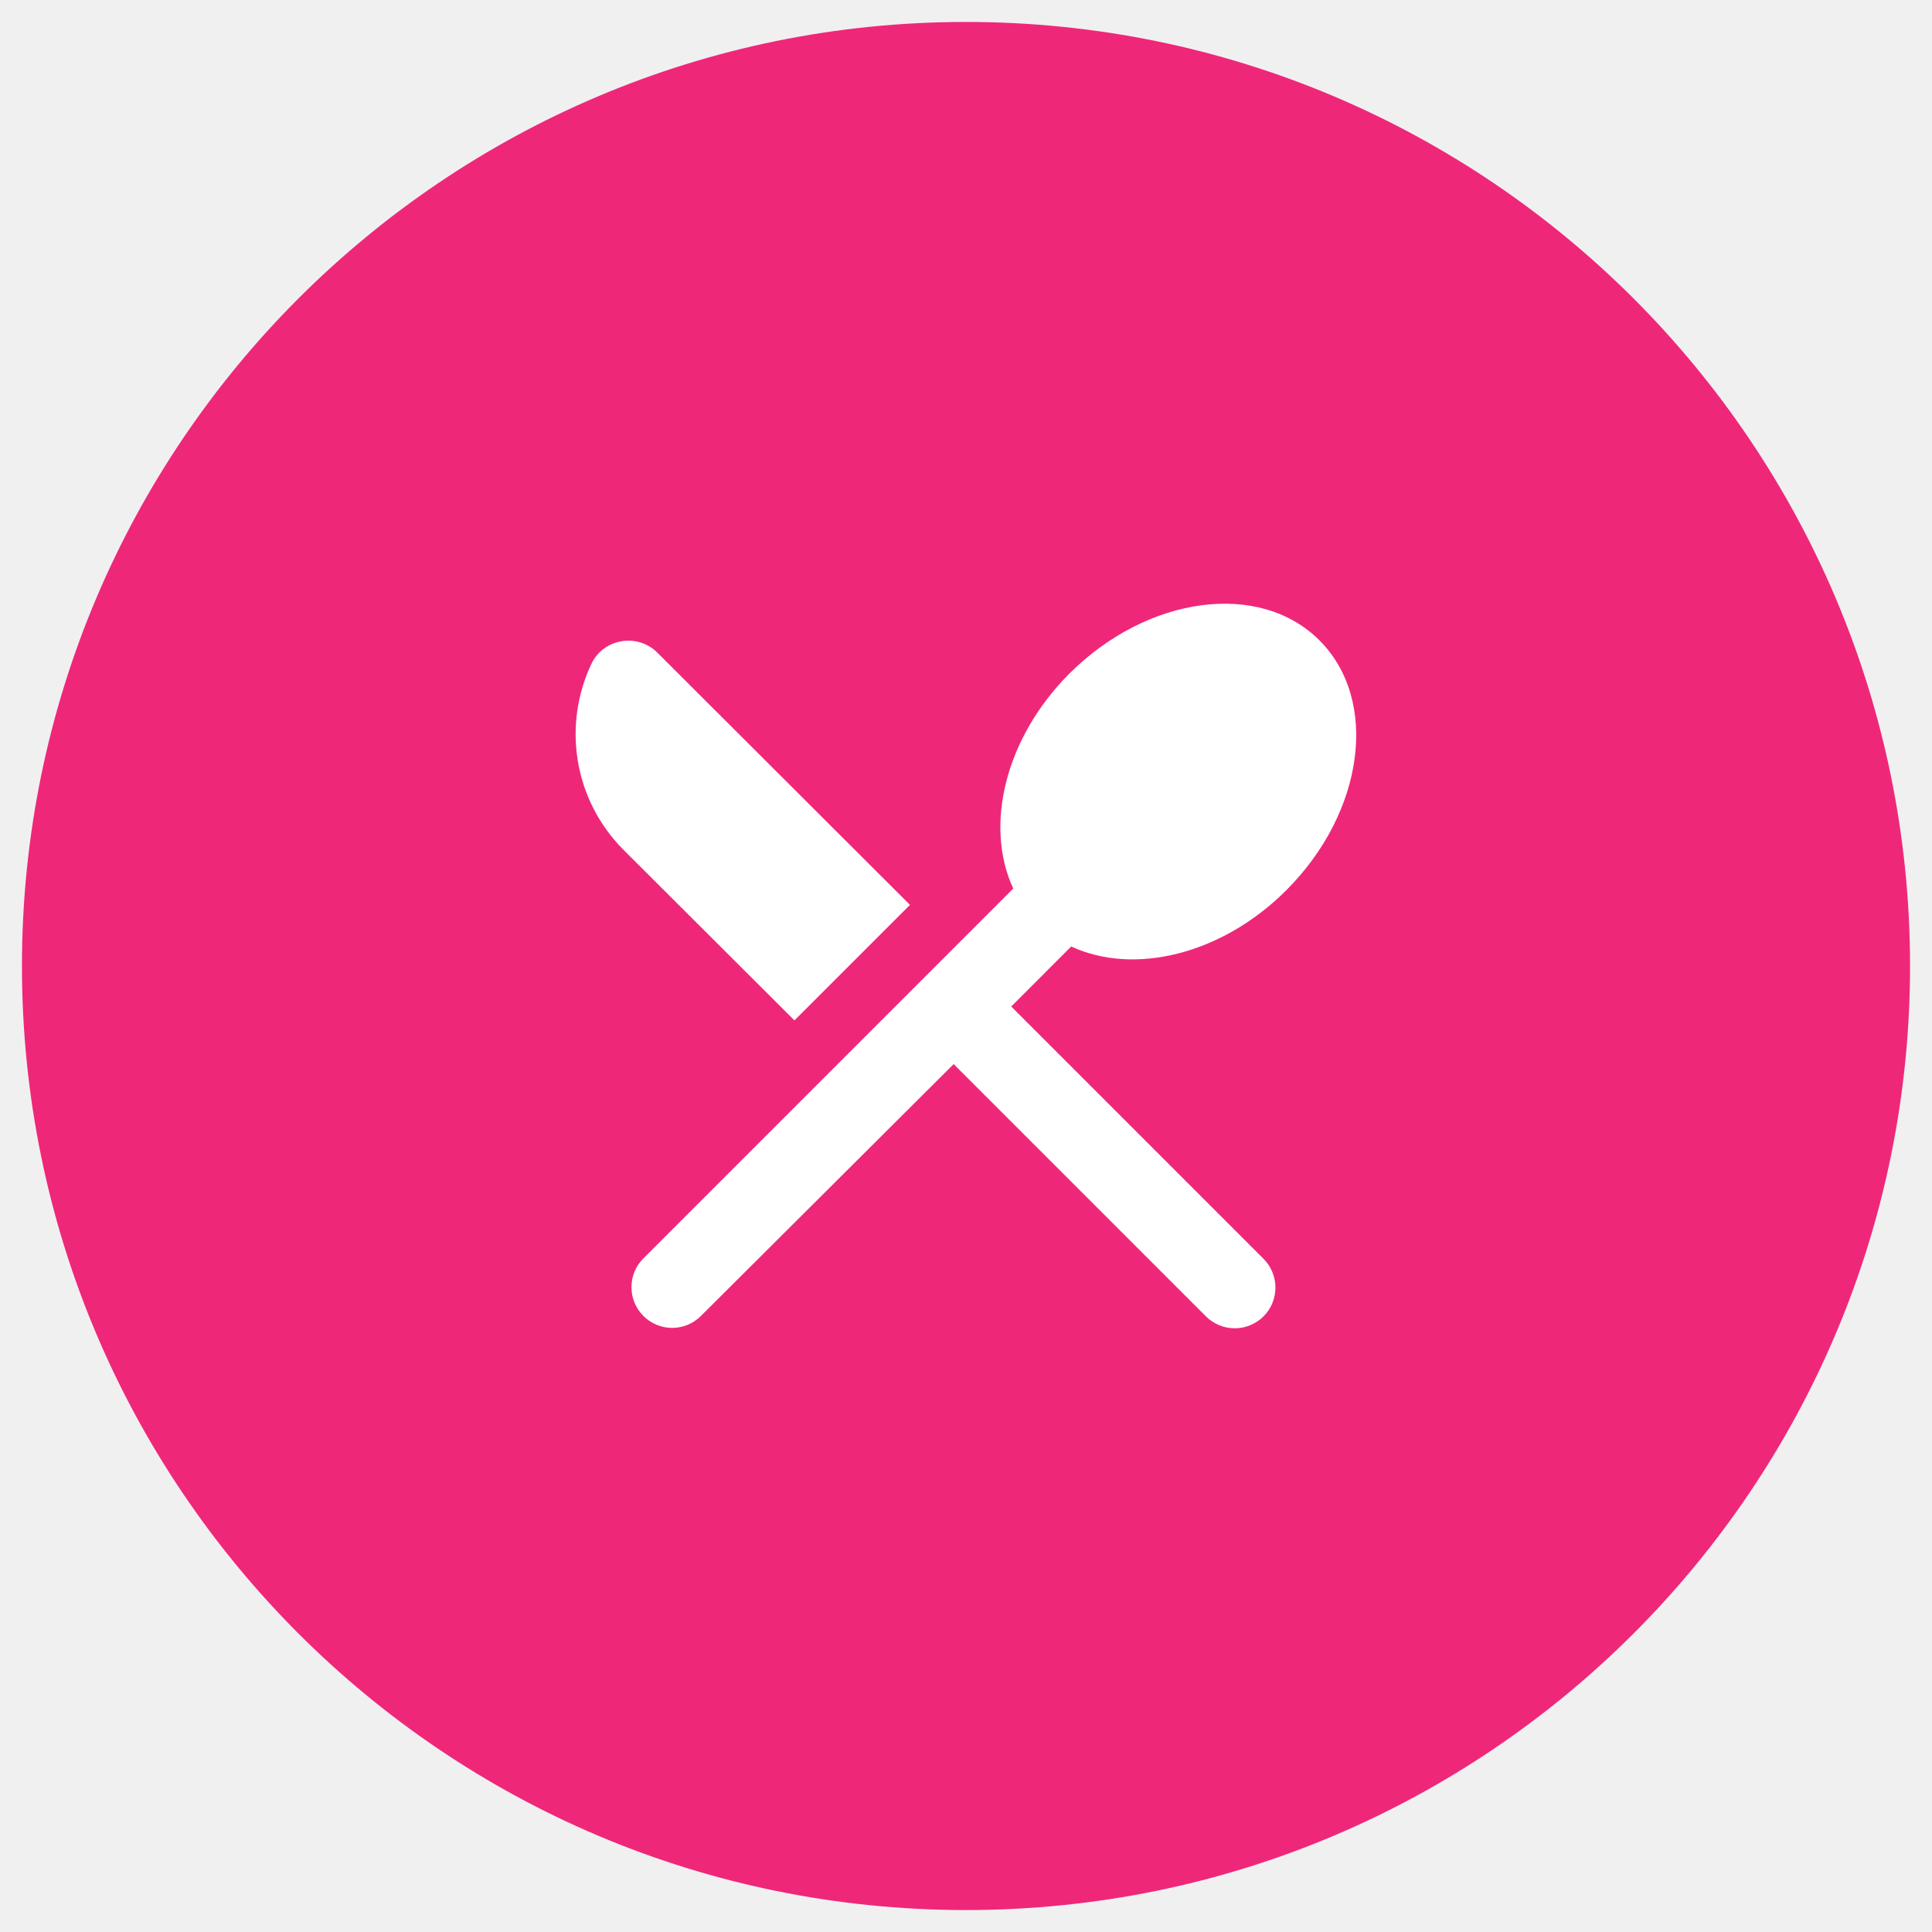
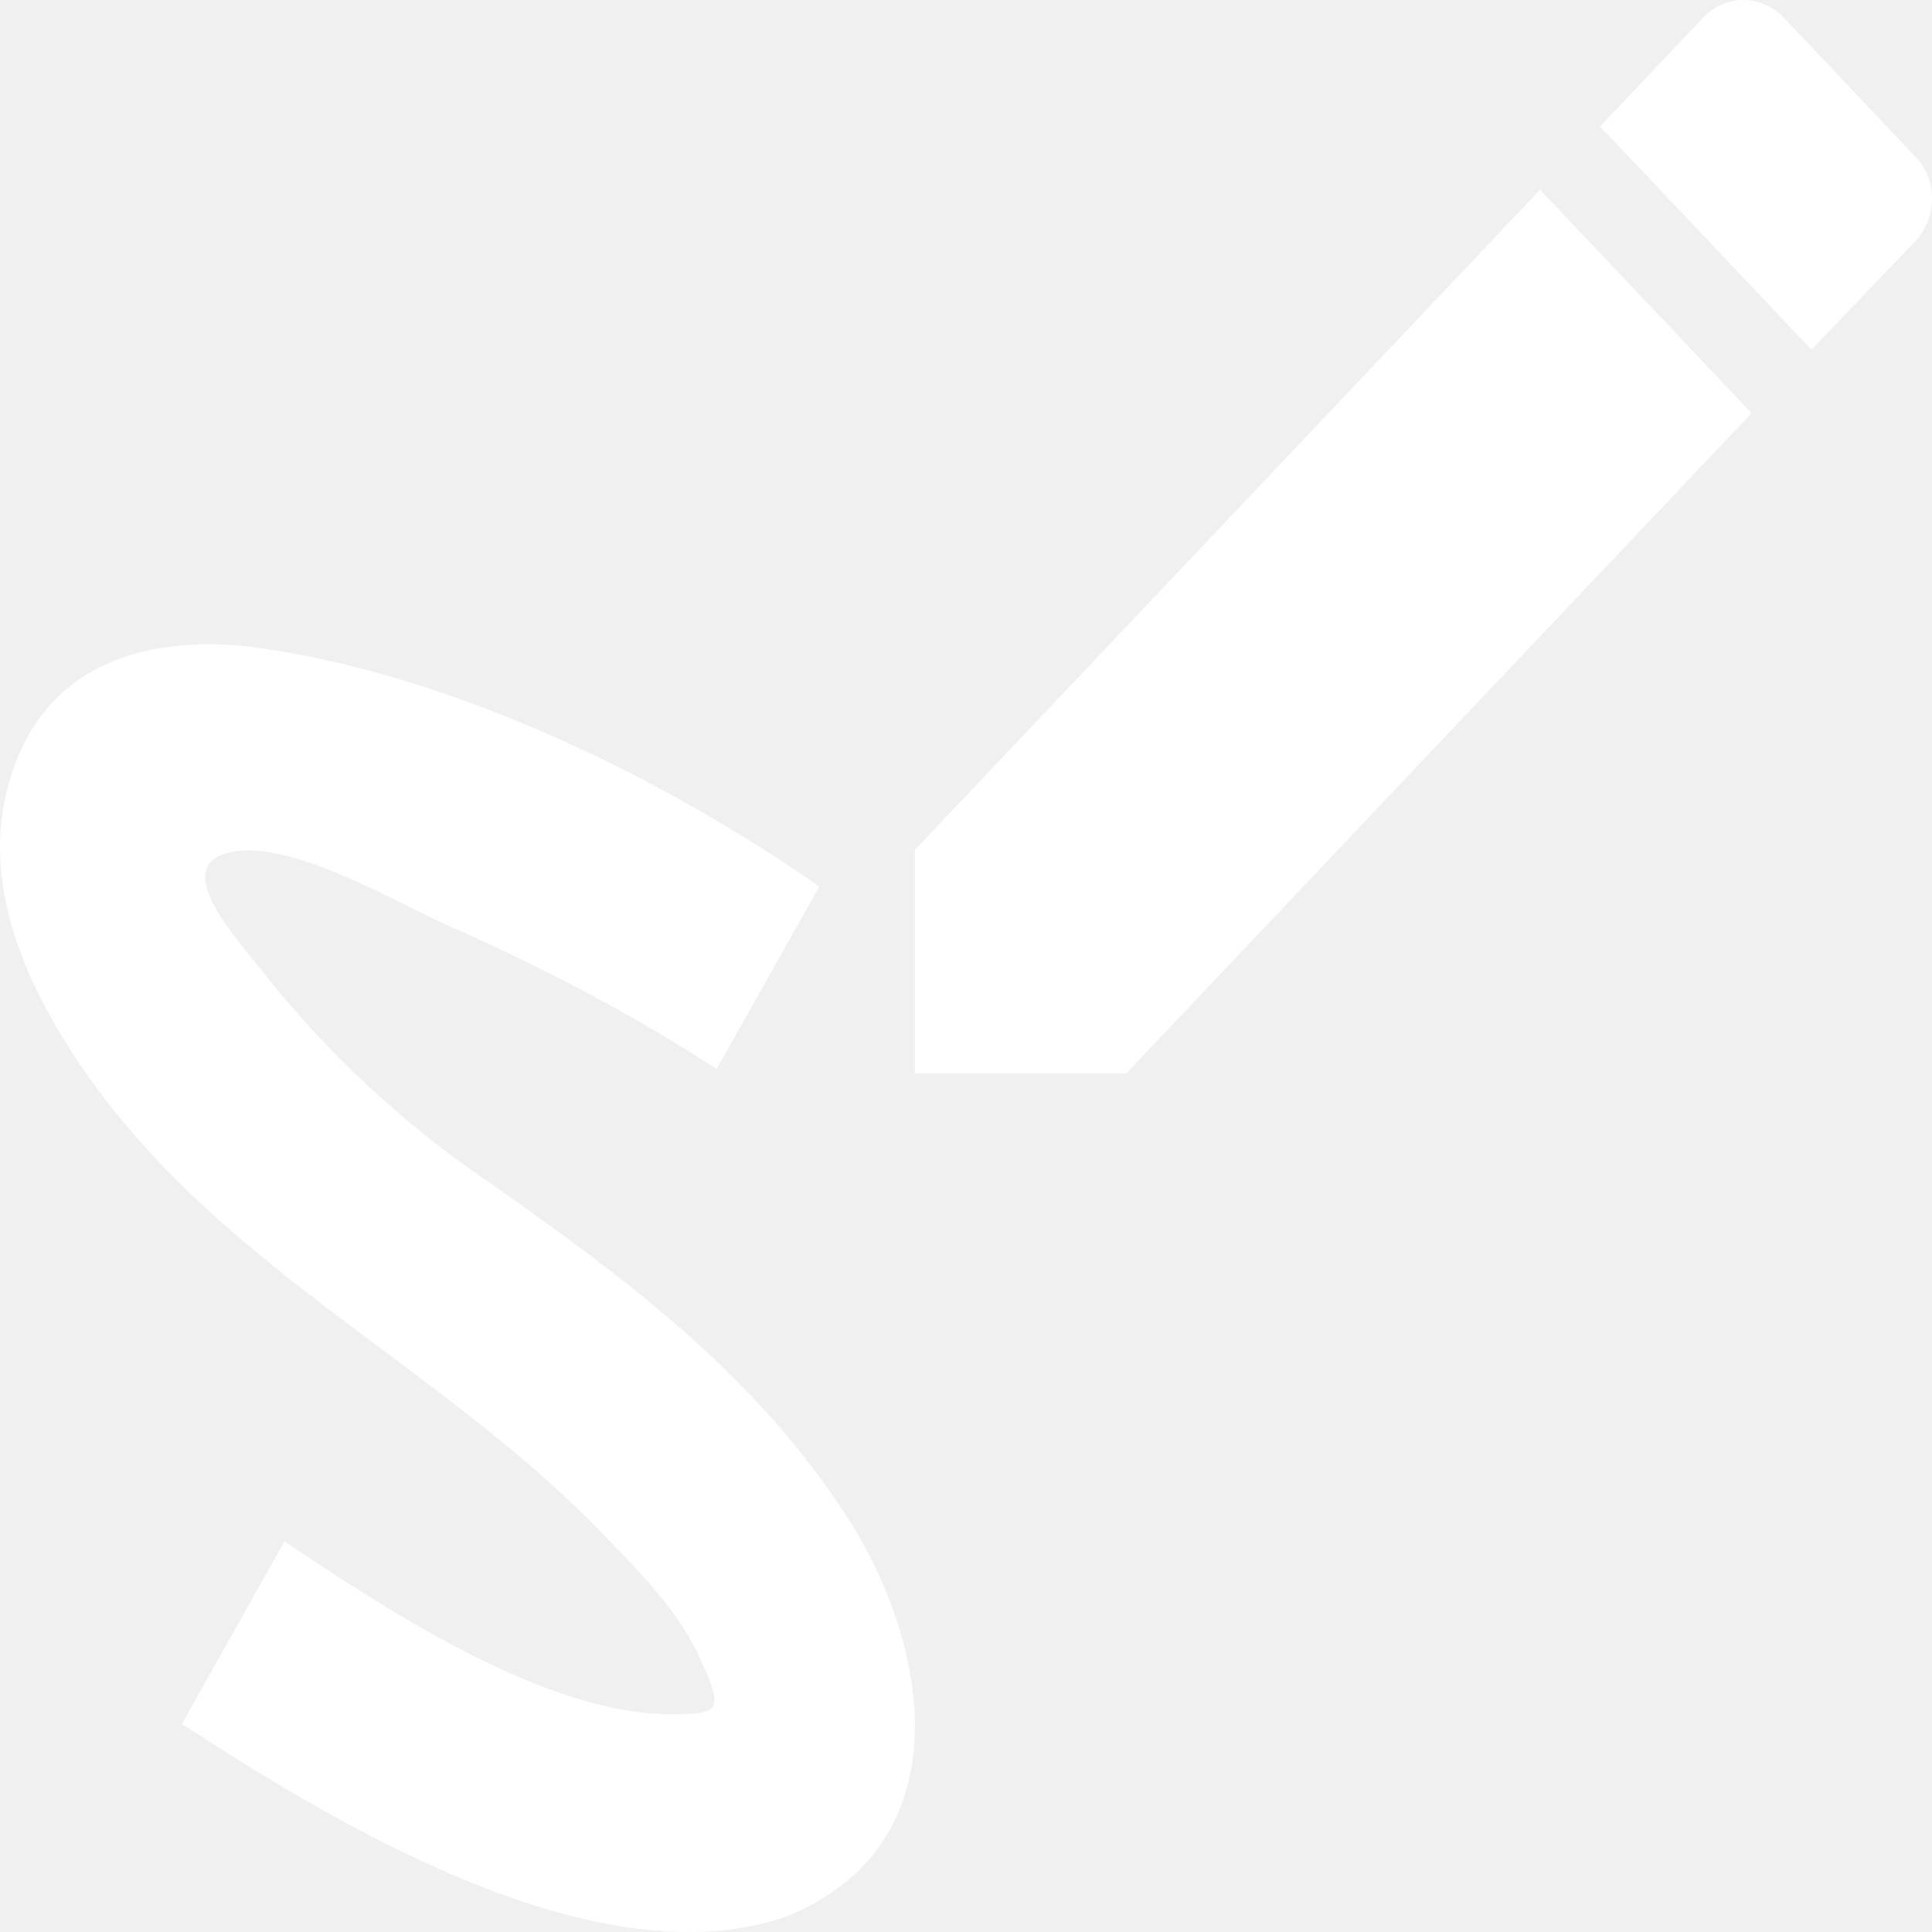
- <svg xmlns="http://www.w3.org/2000/svg" width="44" height="44" viewBox="0 0 44 44" fill="none">
-   <rect x="0.5" y="0.5" width="43" height="43" rx="21.5" fill="#EF2779" />
-   <path d="M18.093 23.239L20.724 20.608L14.969 14.862C14.522 14.415 13.751 14.536 13.472 15.113C12.812 16.498 13.053 18.199 14.197 19.352L18.093 23.239ZM24.396 21.556C25.819 22.216 27.818 21.751 29.296 20.273C31.072 18.497 31.416 15.949 30.049 14.583C28.692 13.225 26.144 13.56 24.359 15.336C22.881 16.814 22.416 18.813 23.076 20.236L14.653 28.659C14.479 28.833 14.381 29.069 14.381 29.315C14.381 29.561 14.479 29.796 14.653 29.97C14.826 30.144 15.062 30.242 15.308 30.242C15.554 30.242 15.79 30.144 15.963 29.97L21.719 24.234L27.465 29.98C27.551 30.066 27.653 30.134 27.765 30.18C27.878 30.227 27.998 30.251 28.12 30.251C28.242 30.251 28.362 30.227 28.475 30.18C28.587 30.134 28.689 30.066 28.776 29.98C28.862 29.893 28.93 29.791 28.977 29.679C29.023 29.566 29.047 29.446 29.047 29.324C29.047 29.202 29.023 29.082 28.977 28.969C28.93 28.857 28.862 28.755 28.776 28.669L23.03 22.923L24.396 21.556Z" fill="white" />
+ <svg xmlns="http://www.w3.org/2000/svg" width="16" height="16" viewBox="0 0 16 16" fill="none">
+   <path d="M6.524 15.868C8.023 15.246 7.694 13.53 6.937 12.445C6.187 11.334 5.152 10.569 4.108 9.831C3.363 9.335 2.698 8.717 2.138 8C1.902 7.706 1.422 7.164 1.91 7.057C2.407 6.951 3.266 7.466 3.704 7.662C4.47 8 5.227 8.391 5.935 8.853L6.785 7.342C5.472 6.426 3.788 5.617 2.222 5.377C1.329 5.235 0.386 5.43 0.083 6.453C-0.186 7.333 0.243 8.222 0.732 8.916C1.885 10.543 3.678 11.325 5.017 12.73C5.303 13.023 5.648 13.37 5.817 13.779C5.994 14.17 5.952 14.197 5.556 14.197C4.512 14.197 3.207 13.334 2.356 12.765L1.506 14.277C2.794 15.113 4.95 16.42 6.524 15.868ZM15.861 1.998C16.046 1.803 16.046 1.482 15.861 1.296L14.767 0.14C14.678 0.05 14.561 0 14.438 0C14.316 0 14.198 0.05 14.11 0.14L13.251 1.047L15.002 2.896L15.861 1.998ZM7.576 7.039V8.889H9.328L14.506 3.421L12.754 1.571L7.576 7.039Z" fill="white" />
</svg>
